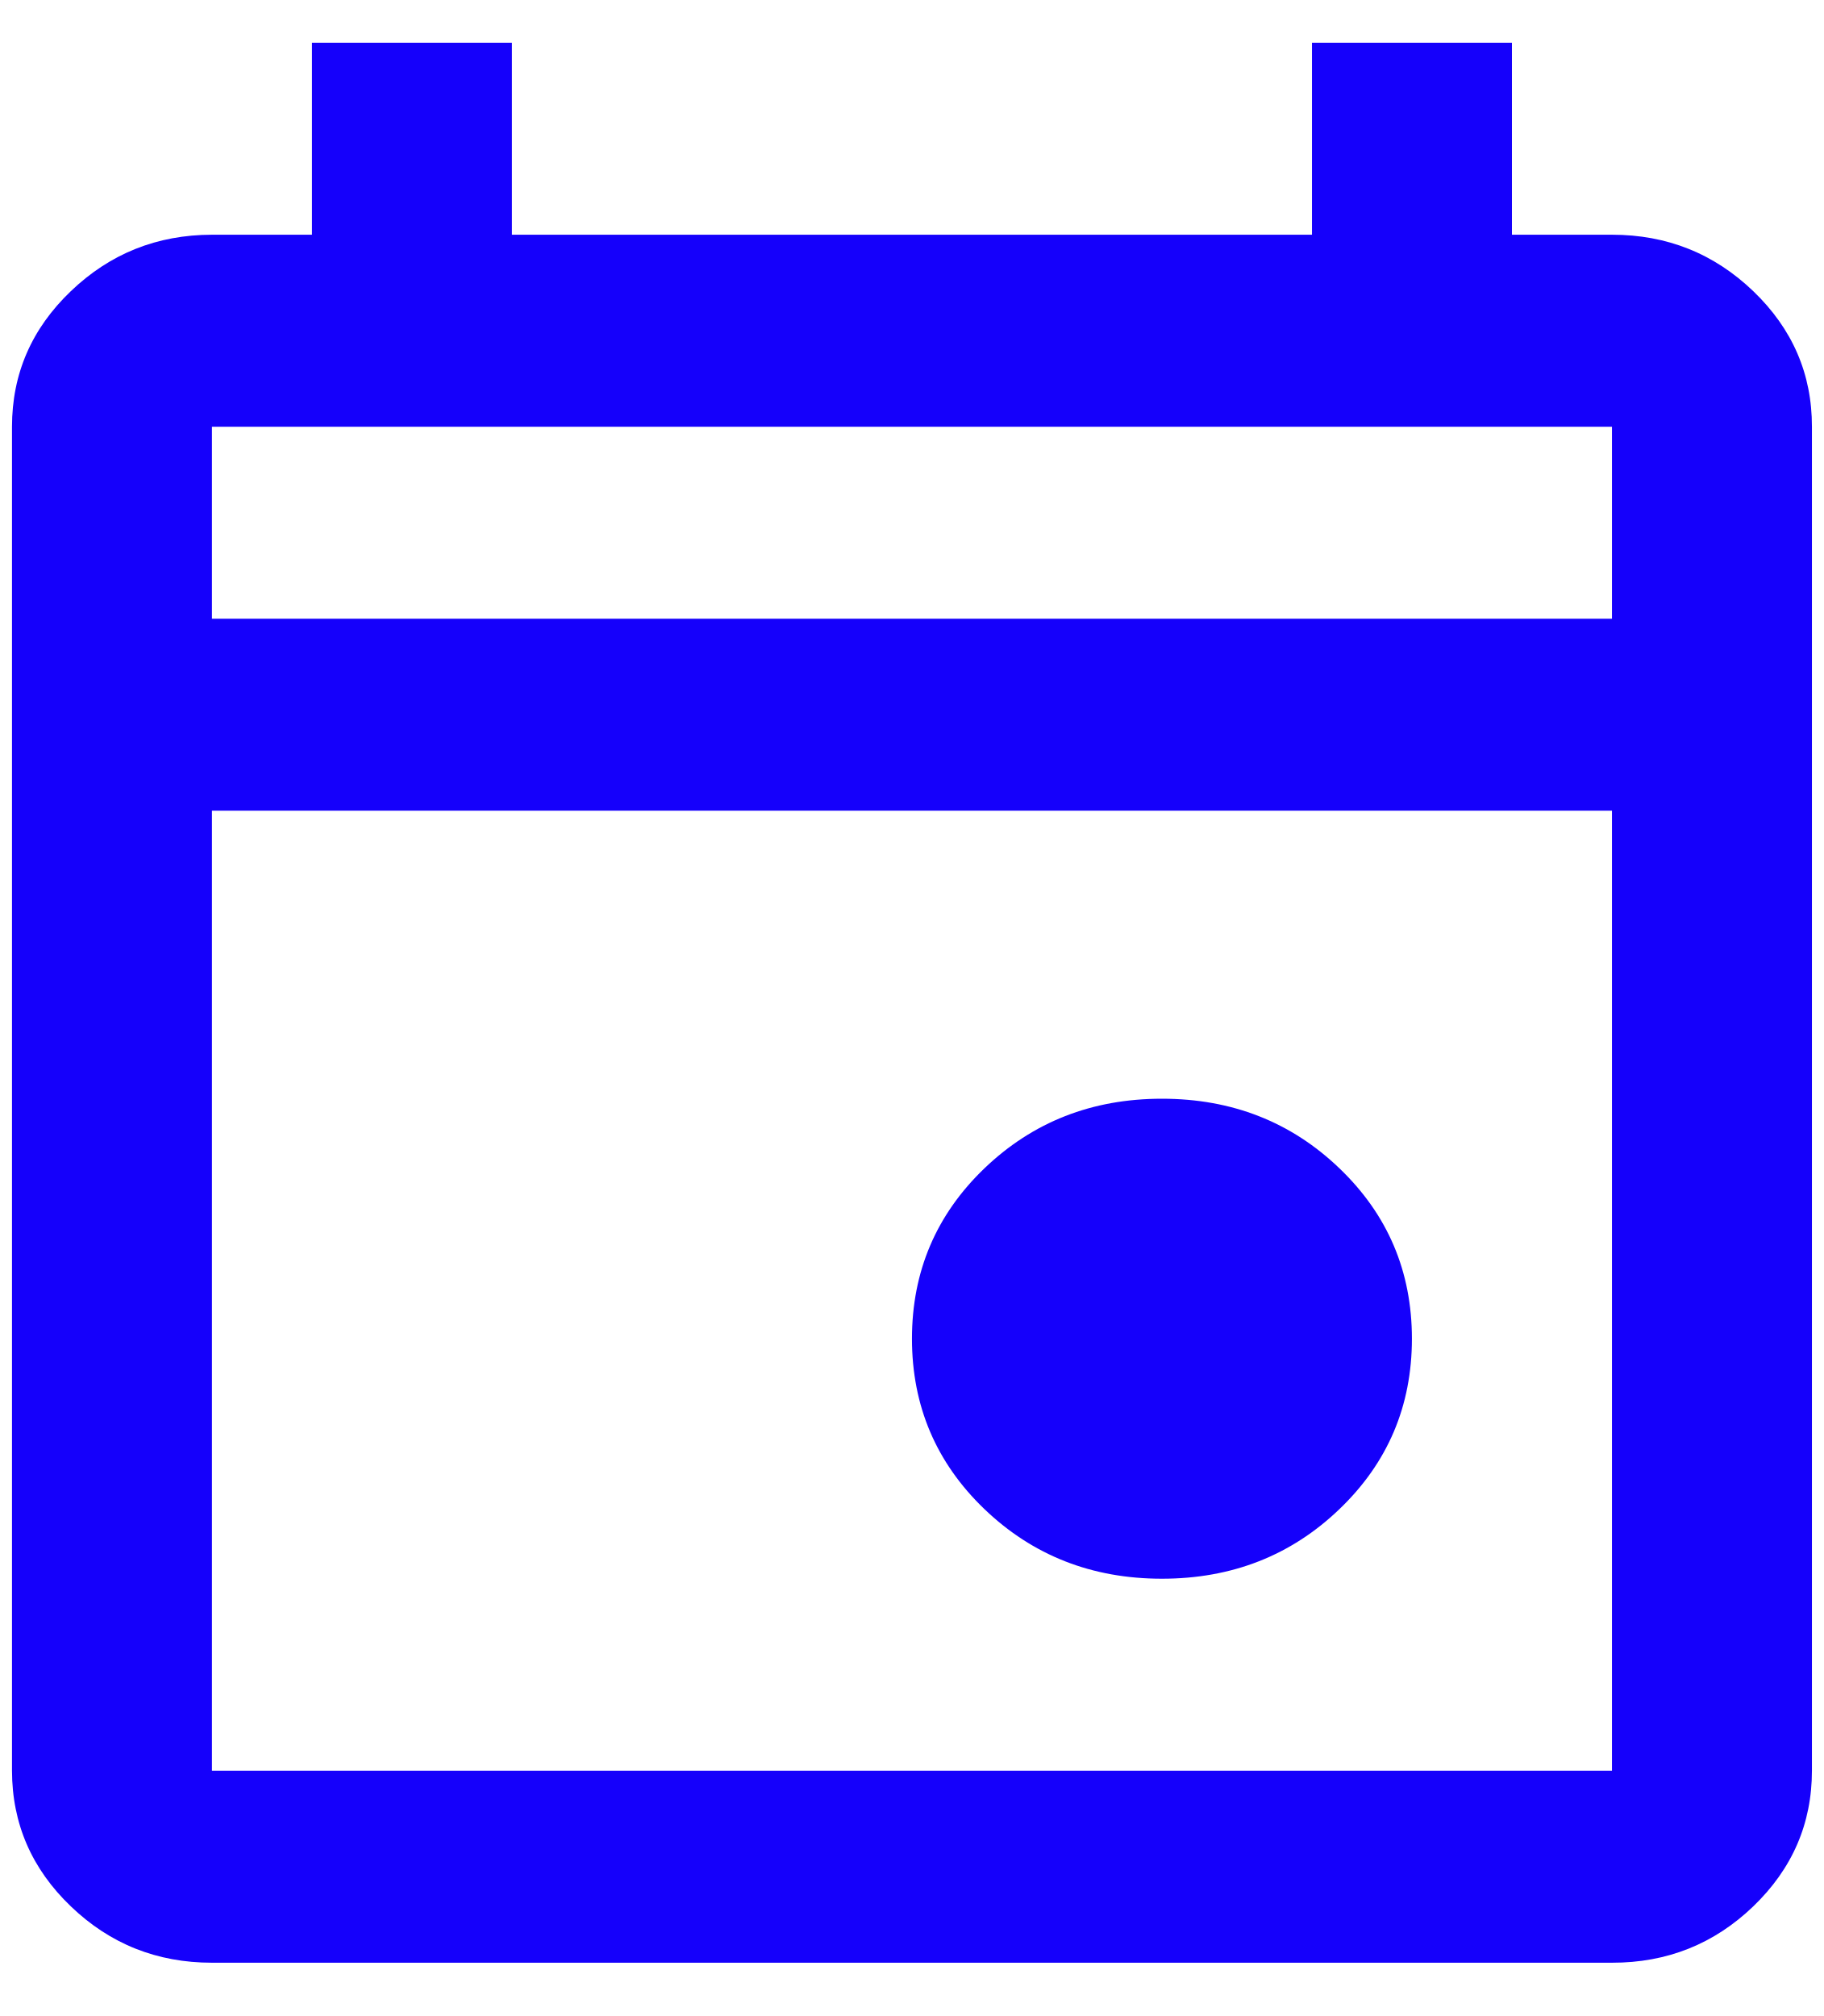
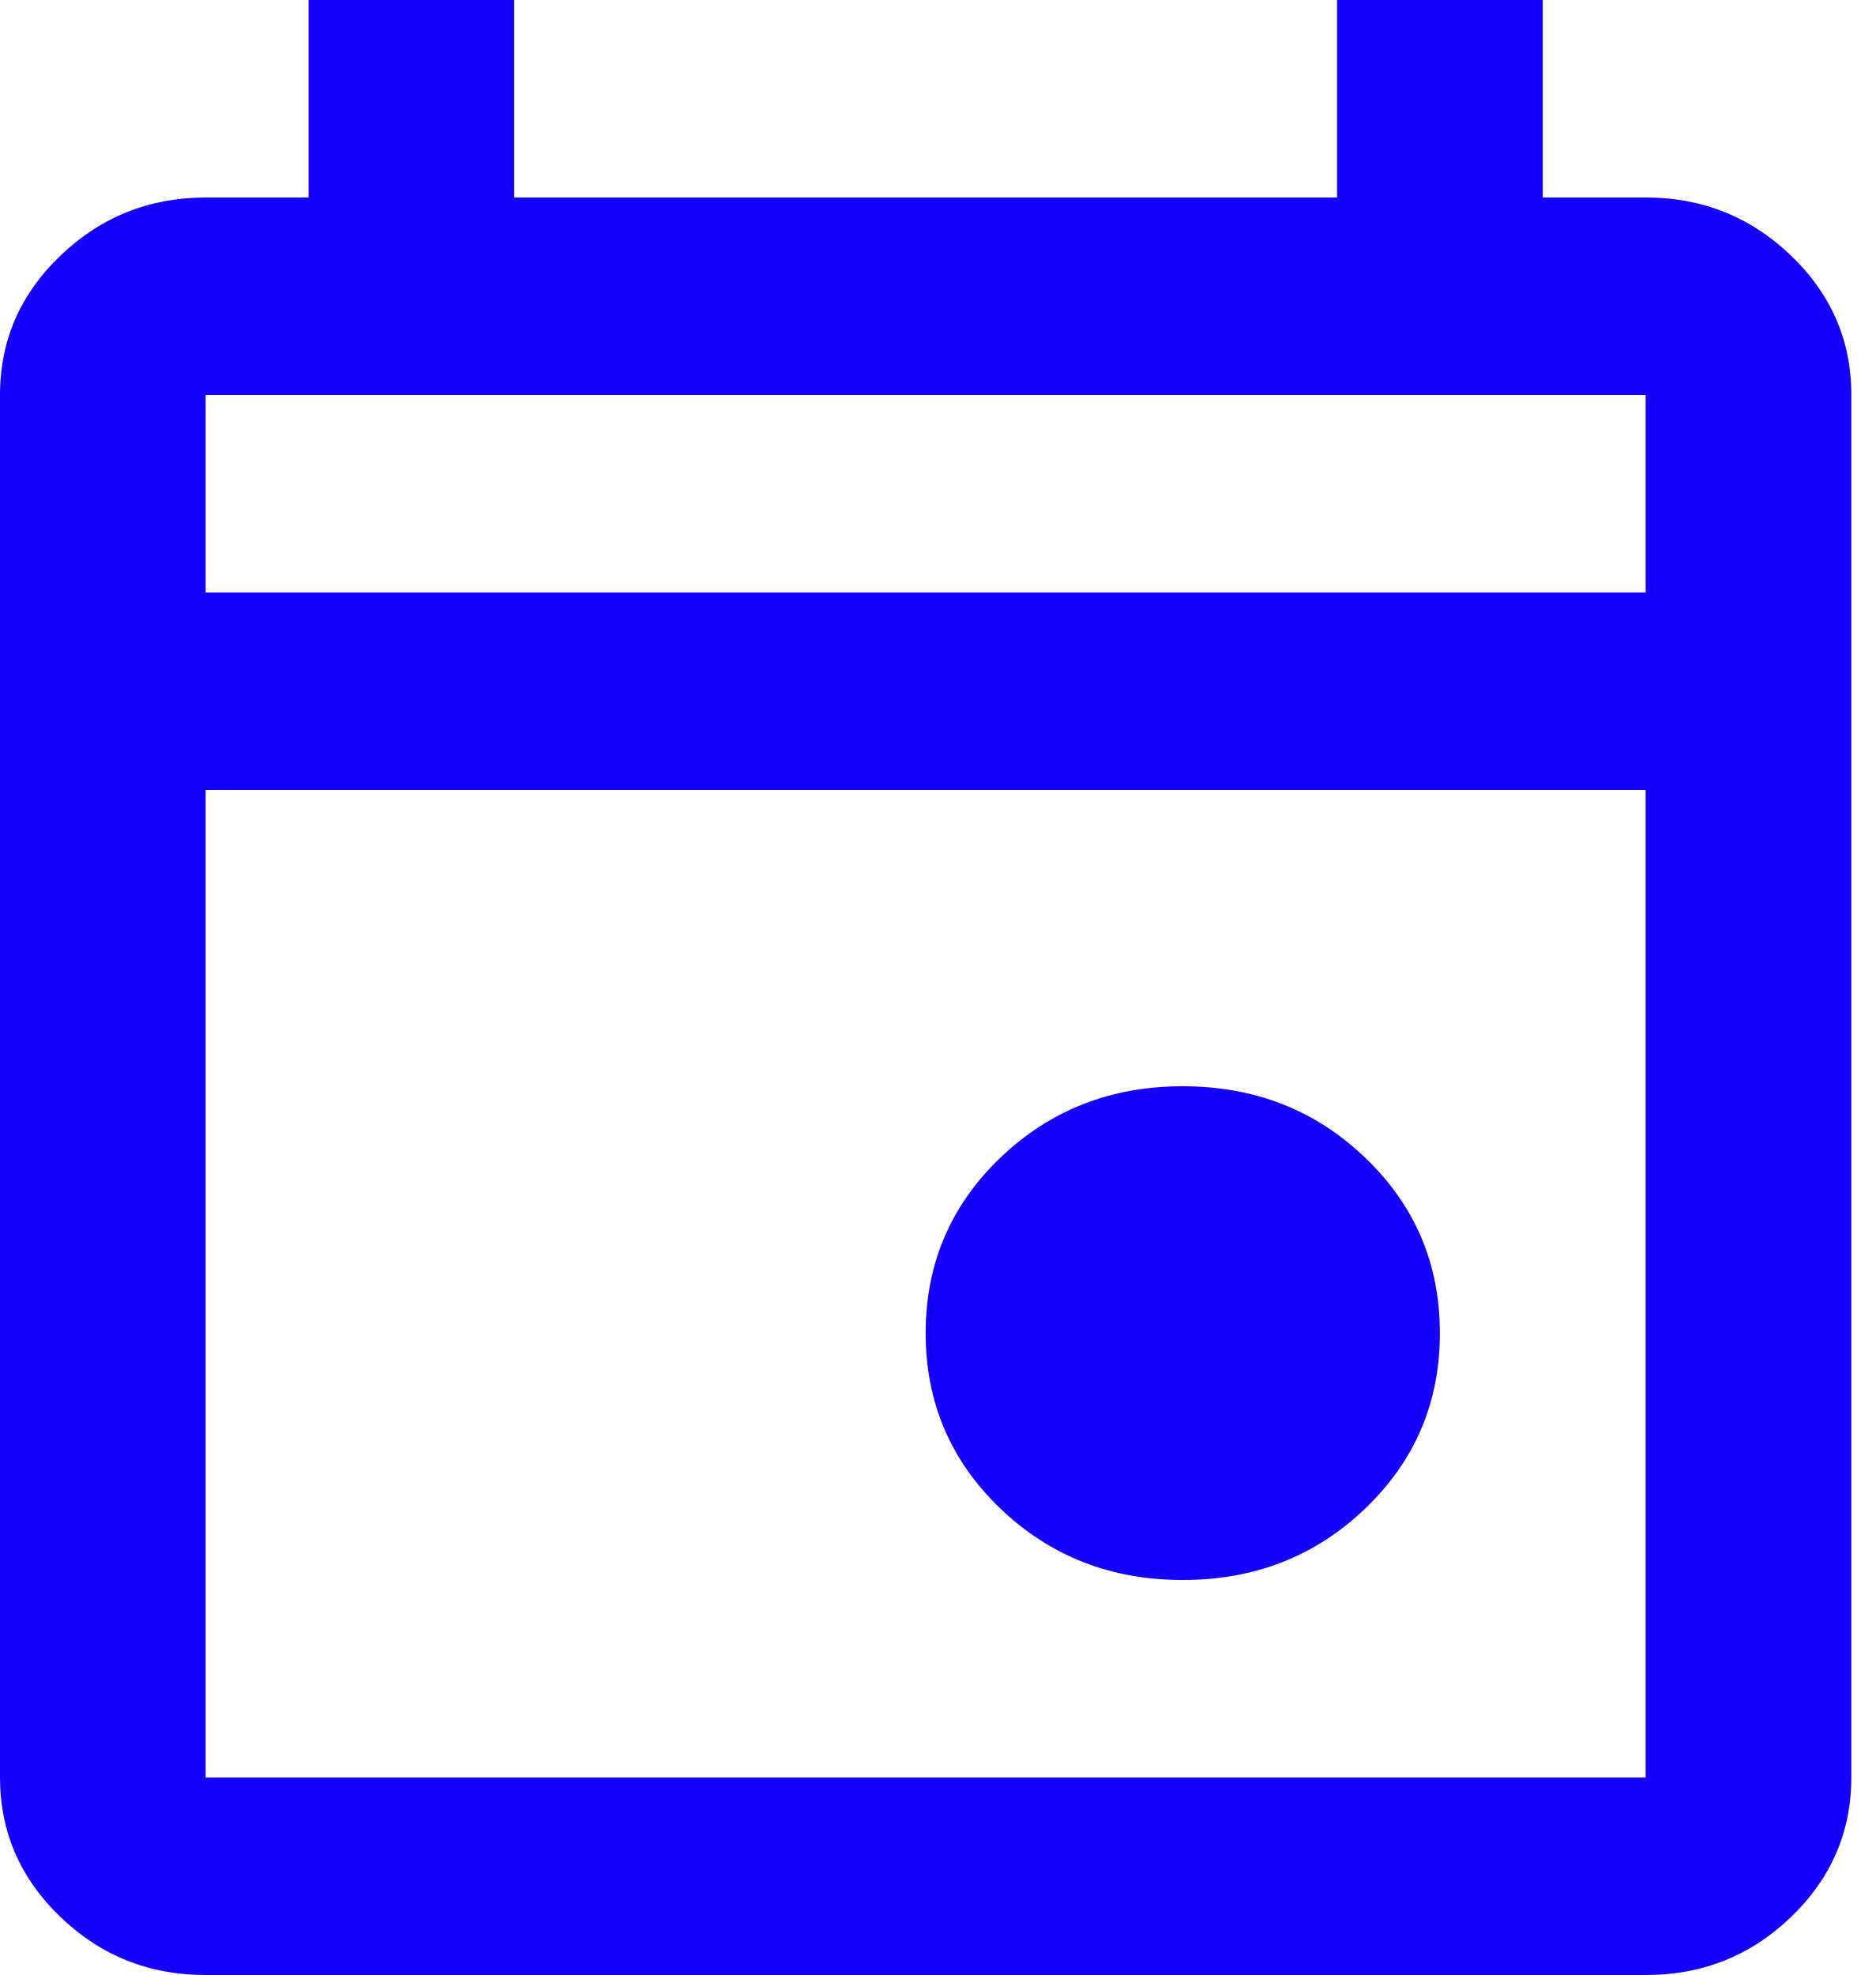
- <svg xmlns="http://www.w3.org/2000/svg" width="19" height="21" viewBox="0 0 19 21" fill="none">
-   <path d="M12.104 16.445C11.375 16.445 10.759 16.203 10.255 15.72C9.752 15.237 9.5 14.645 9.5 13.945C9.5 13.245 9.752 12.653 10.255 12.17C10.759 11.687 11.375 11.445 12.104 11.445C12.833 11.445 13.45 11.687 13.953 12.17C14.457 12.653 14.708 13.245 14.708 13.945C14.708 14.645 14.457 15.237 13.953 15.72C13.45 16.203 12.833 16.445 12.104 16.445ZM2.208 20.445C1.635 20.445 1.145 20.249 0.738 19.858C0.33 19.467 0.126 18.996 0.125 18.445V4.445C0.125 3.895 0.329 3.424 0.738 3.033C1.146 2.642 1.636 2.446 2.208 2.445H3.25V0.445H5.333V2.445H13.667V0.445H15.75V2.445H16.792C17.365 2.445 17.855 2.641 18.264 3.033C18.672 3.425 18.876 3.896 18.875 4.445V18.445C18.875 18.995 18.671 19.466 18.264 19.858C17.856 20.25 17.365 20.446 16.792 20.445H2.208ZM2.208 18.445H16.792V8.445H2.208V18.445ZM2.208 6.445H16.792V4.445H2.208V6.445Z" fill="#1500FB" />
+ <svg xmlns="http://www.w3.org/2000/svg" width="19" height="20" viewBox="0 0 19 20" fill="none">
+   <path d="M11.979 16C11.25 16 10.634 15.758 10.13 15.275C9.627 14.792 9.375 14.2 9.375 13.5C9.375 12.8 9.627 12.208 10.13 11.725C10.634 11.242 11.25 11 11.979 11C12.708 11 13.325 11.242 13.828 11.725C14.332 12.208 14.583 12.8 14.583 13.5C14.583 14.2 14.332 14.792 13.828 15.275C13.325 15.758 12.708 16 11.979 16ZM2.083 20C1.51 20 1.02 19.804 0.613 19.413C0.205 19.022 0.001 18.551 0 18V4C0 3.45 0.204 2.979 0.613 2.588C1.021 2.197 1.511 2.001 2.083 2H3.125V0H5.208V2H13.542V0H15.625V2H16.667C17.24 2 17.73 2.196 18.139 2.588C18.547 2.98 18.751 3.451 18.75 4V18C18.75 18.55 18.546 19.021 18.139 19.413C17.731 19.805 17.24 20.001 16.667 20H2.083ZM2.083 18H16.667V8H2.083V18ZM2.083 6H16.667V4H2.083V6Z" fill="#1500FB" />
</svg>
